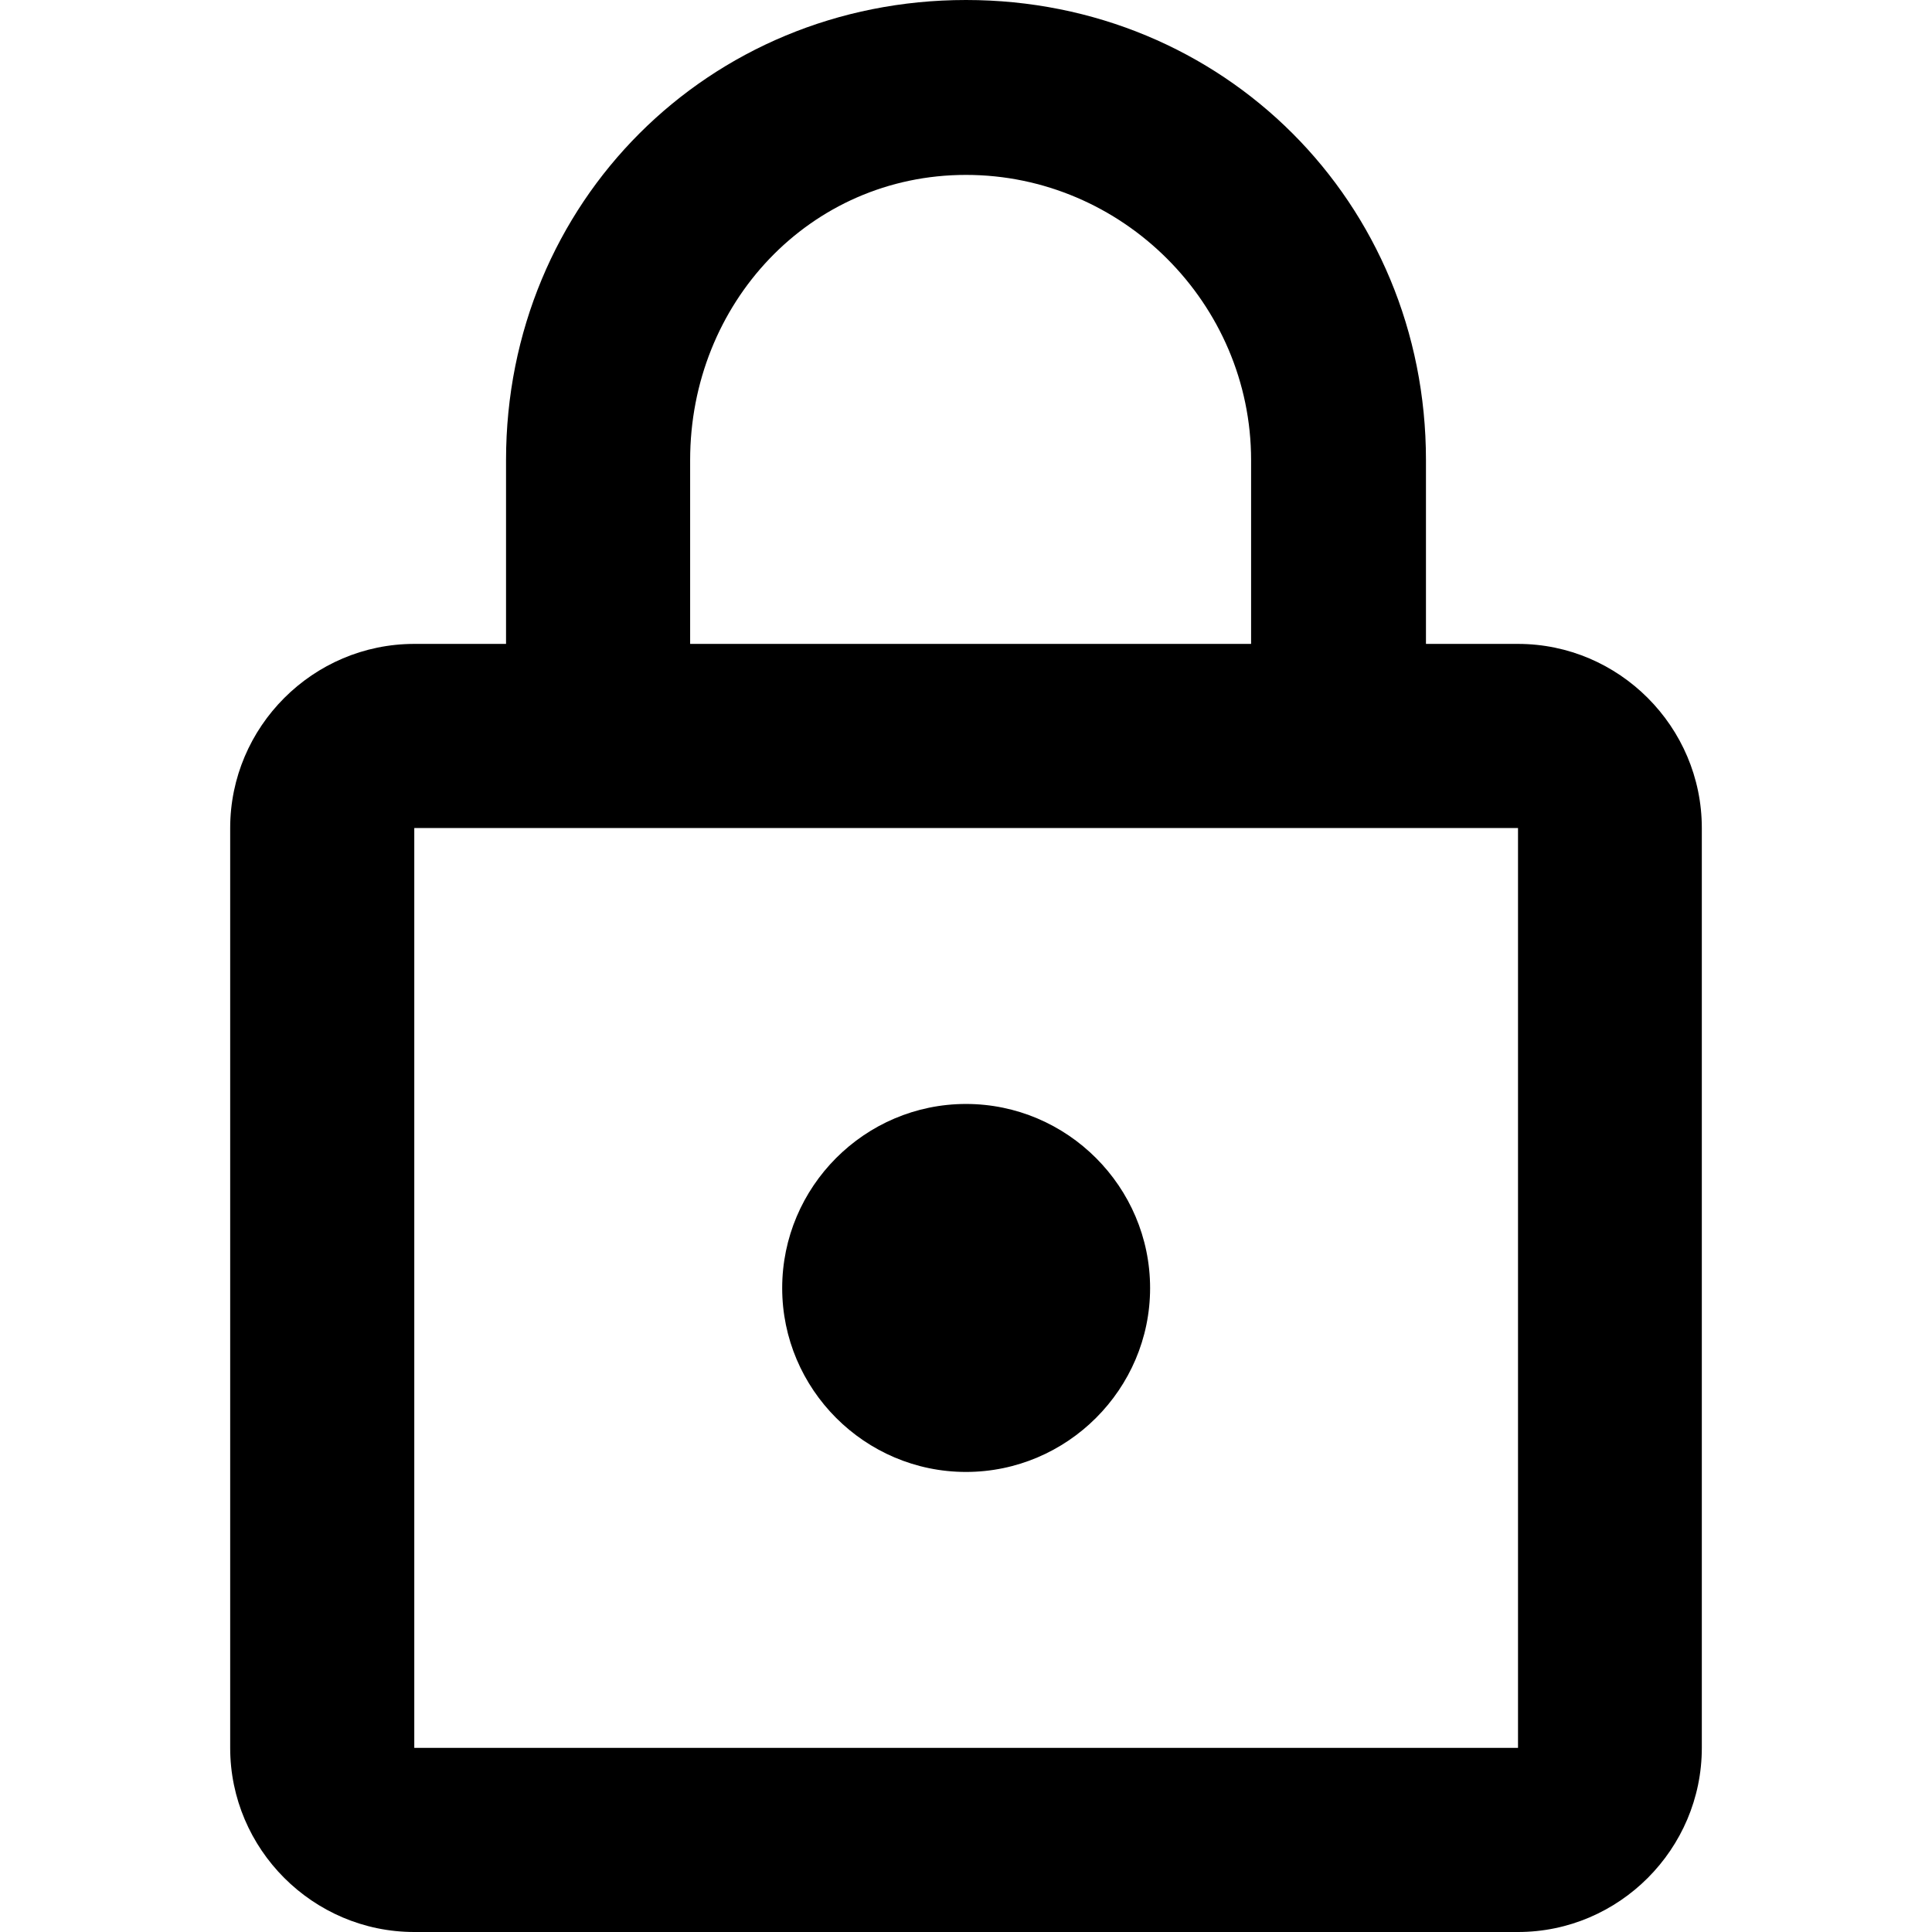
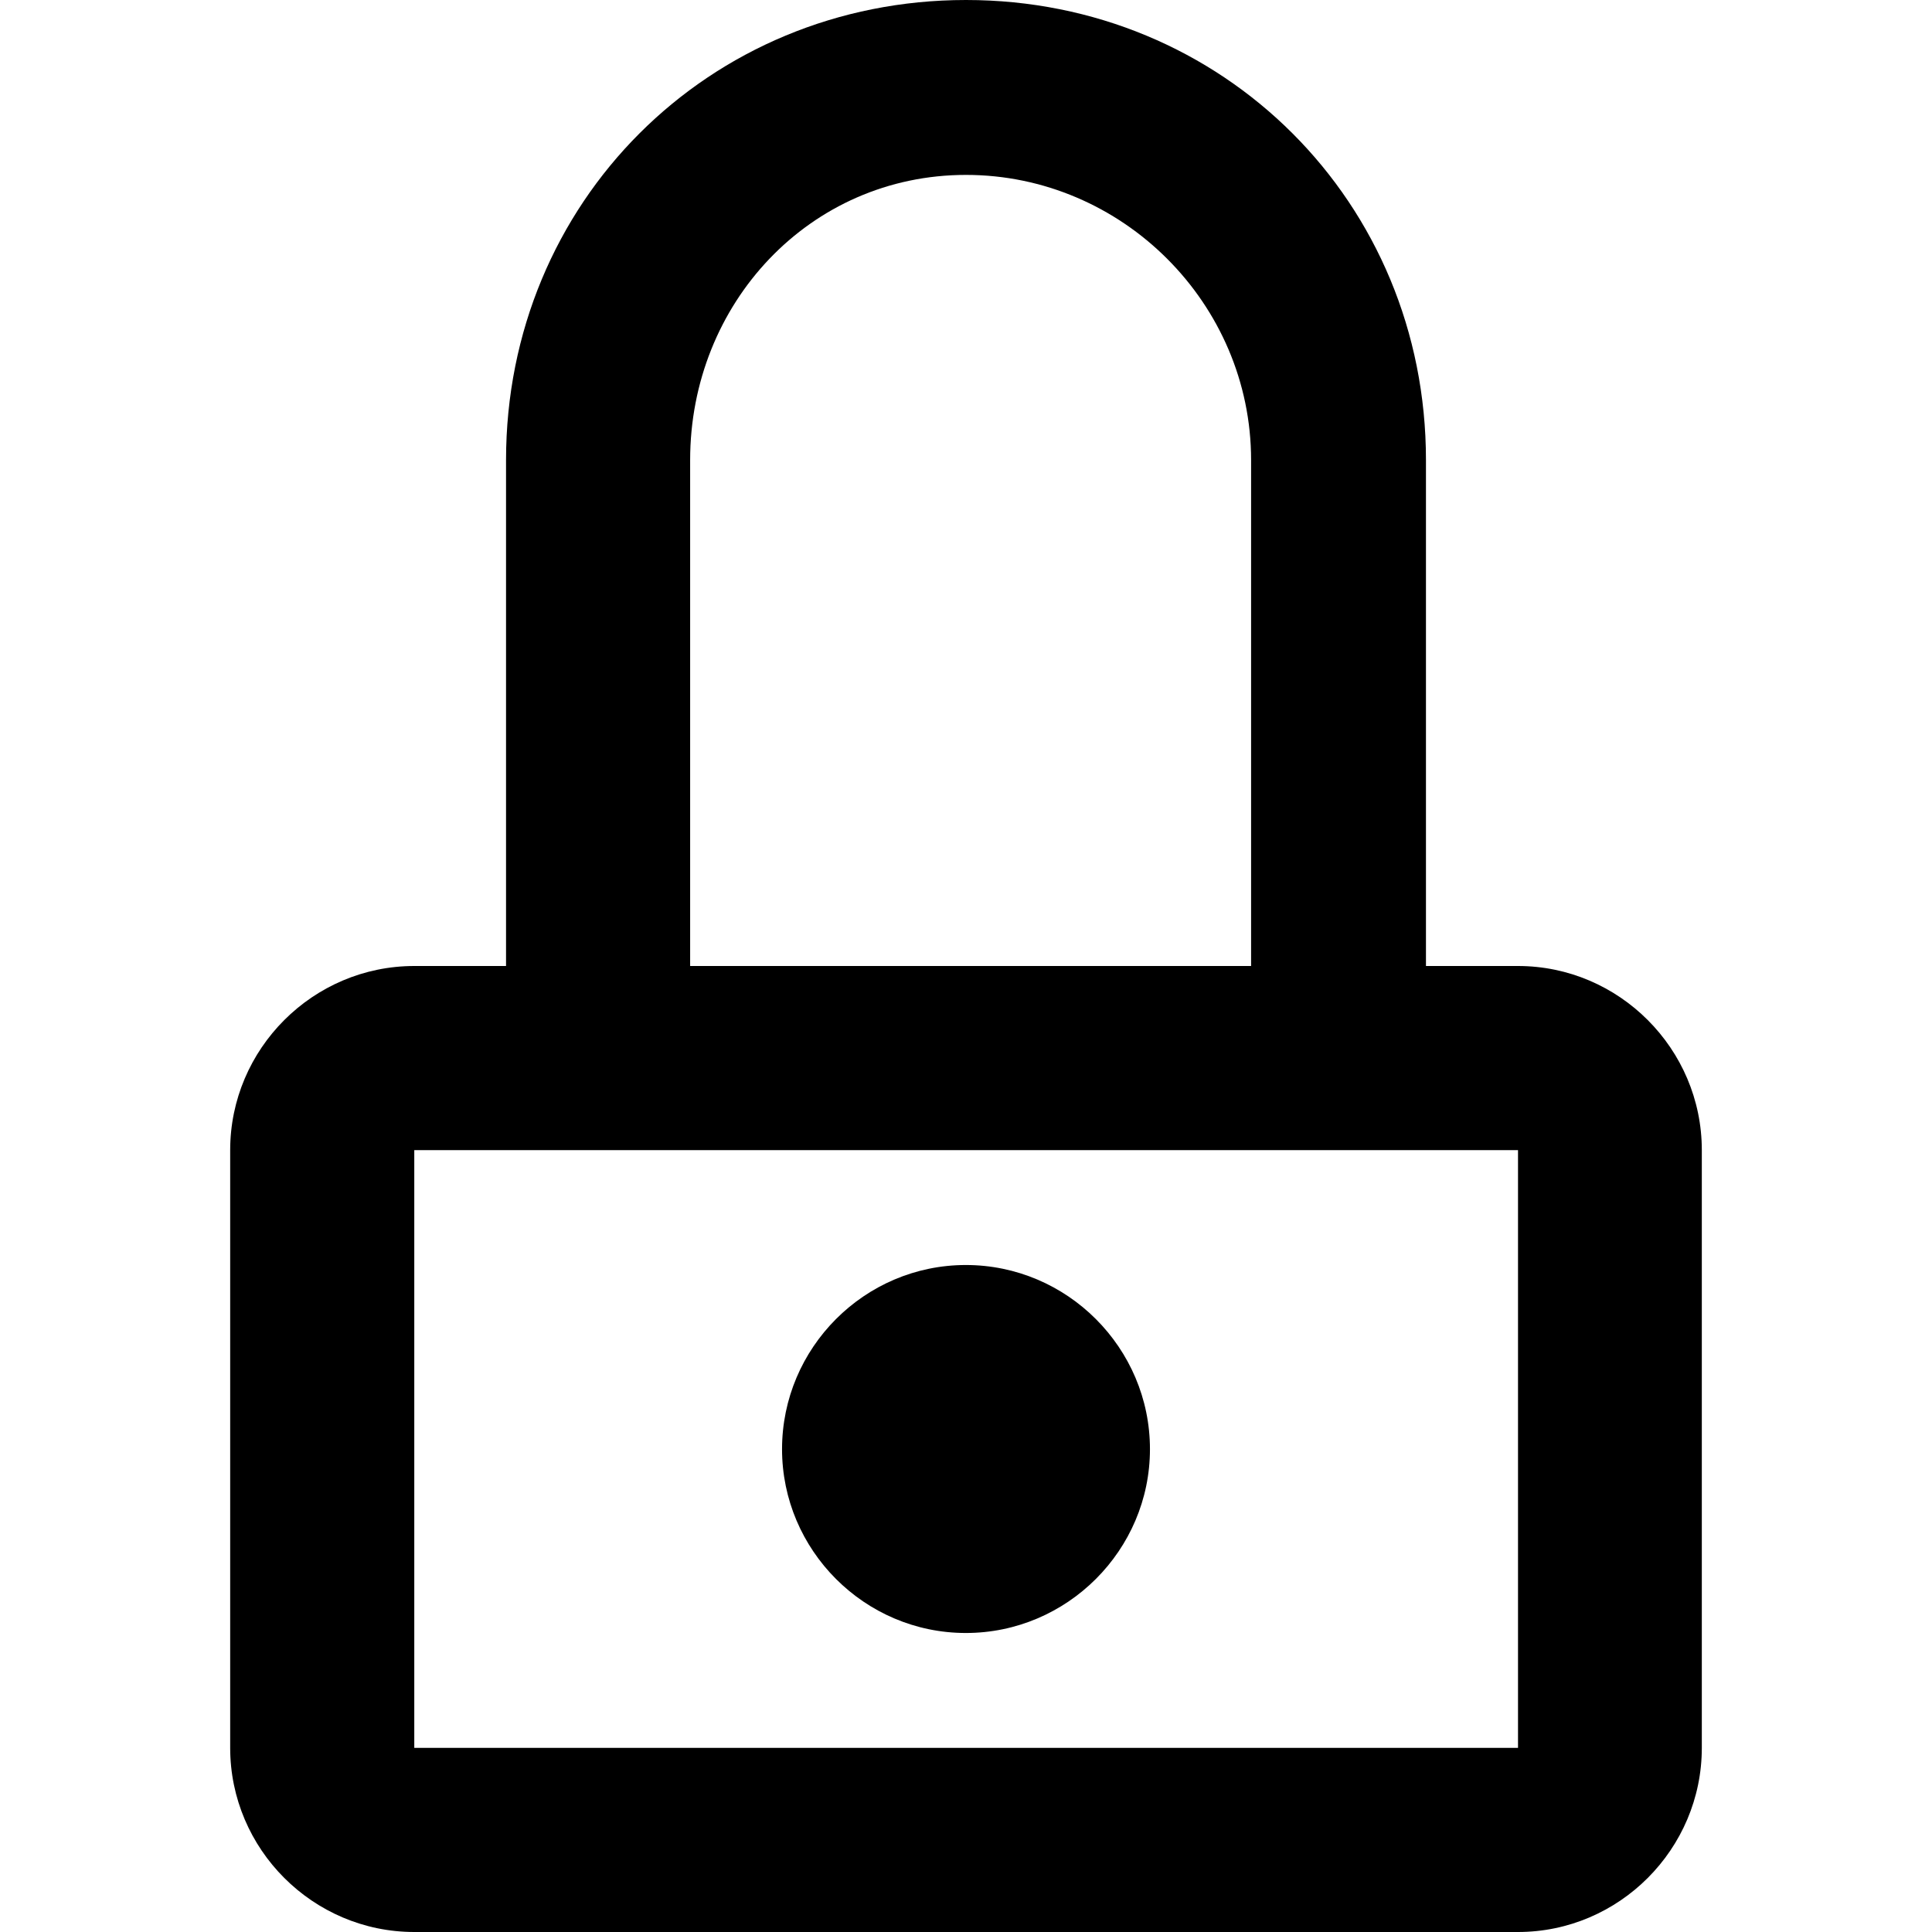
<svg xmlns="http://www.w3.org/2000/svg" width="1024" height="1024" viewBox="0 0 1024 1024" id="svg3353" version="1.1">
  <defs id="defs3355">
    <pattern y="0" x="0" height="6" width="6" patternUnits="userSpaceOnUse" id="EMFhbasepattern" />
  </defs>
  <g id="layer1" transform="translate(0,-28.36216)">
-     <path id="path4503" d="M 804.577,369.644 H 755.788 v -97.442 c 0,-136.606 -107.365,-243.84 -243.788,-243.84 -136.424,0 -243.788,107.234 -243.788,243.84 v 97.442 h -48.635 c -53.682,0 -97.576,43.904 -97.576,97.596 v 487.526 c 0,53.692 43.894,97.596 97.576,97.596 h 585 c 53.529,0 97.423,-43.904 97.423,-97.596 V 467.24 c 0,-53.692 -43.894,-97.596 -97.423,-97.596 z M 512,121.064 c 82.894,0 151.106,68.224 151.106,151.138 v 97.442 H 365.788 v -97.442 0 c 0,-82.914 63.317,-151.138 146.212,-151.138 z M 804.577,954.766 H 219.576 V 467.24 H 804.577 Z M 512,808.522 c 53.682,0 97.576,-43.904 97.576,-97.442 0,-53.692 -43.894,-97.596 -97.576,-97.596 -53.682,0 -97.424,43.904 -97.424,97.596 0,53.538 43.741,97.442 97.424,97.442 z" style="fill:#000000;fill-opacity:1;fill-rule:nonzero;stroke:none;stroke-width:1.912" />
+     <path id="path4503" d="M 804.577,540.362 H 755.788 l 0,-268.16 c 0,-136.606 -107.365,-243.84 -243.788,-243.84 -136.424,0 -243.788,107.234 -243.788,243.84 l 0,268.16 H 219.576 C 165.894,540.362 122,584.266 122,637.958 l 0,316.808 c 0,53.692 43.894,97.596 97.576,97.596 h 585 c 53.529,0 97.423,-43.904 97.423,-97.596 l 0,-316.808 c 0,-53.692 -43.894,-97.596 -97.423,-97.596 z M 512,121.064 c 82.894,0 151.106,68.224 151.106,151.138 l 0,268.16 H 365.788 l 0,-268.16 v 0 c 0,-82.914 63.317,-151.138 146.212,-151.138 z M 804.577,954.766 H 219.576 l 0,-316.808 H 804.577 Z M 511.924,893.881 c 53.682,0 97.576,-43.904 97.576,-97.442 0,-53.692 -43.894,-97.596 -97.576,-97.596 -53.682,0 -97.424,43.904 -97.424,97.596 0,53.538 43.741,97.442 97.424,97.442 z" style="fill:#000000;fill-opacity:1;fill-rule:nonzero;stroke:none;stroke-width:1.912" />
  </g>
</svg>
